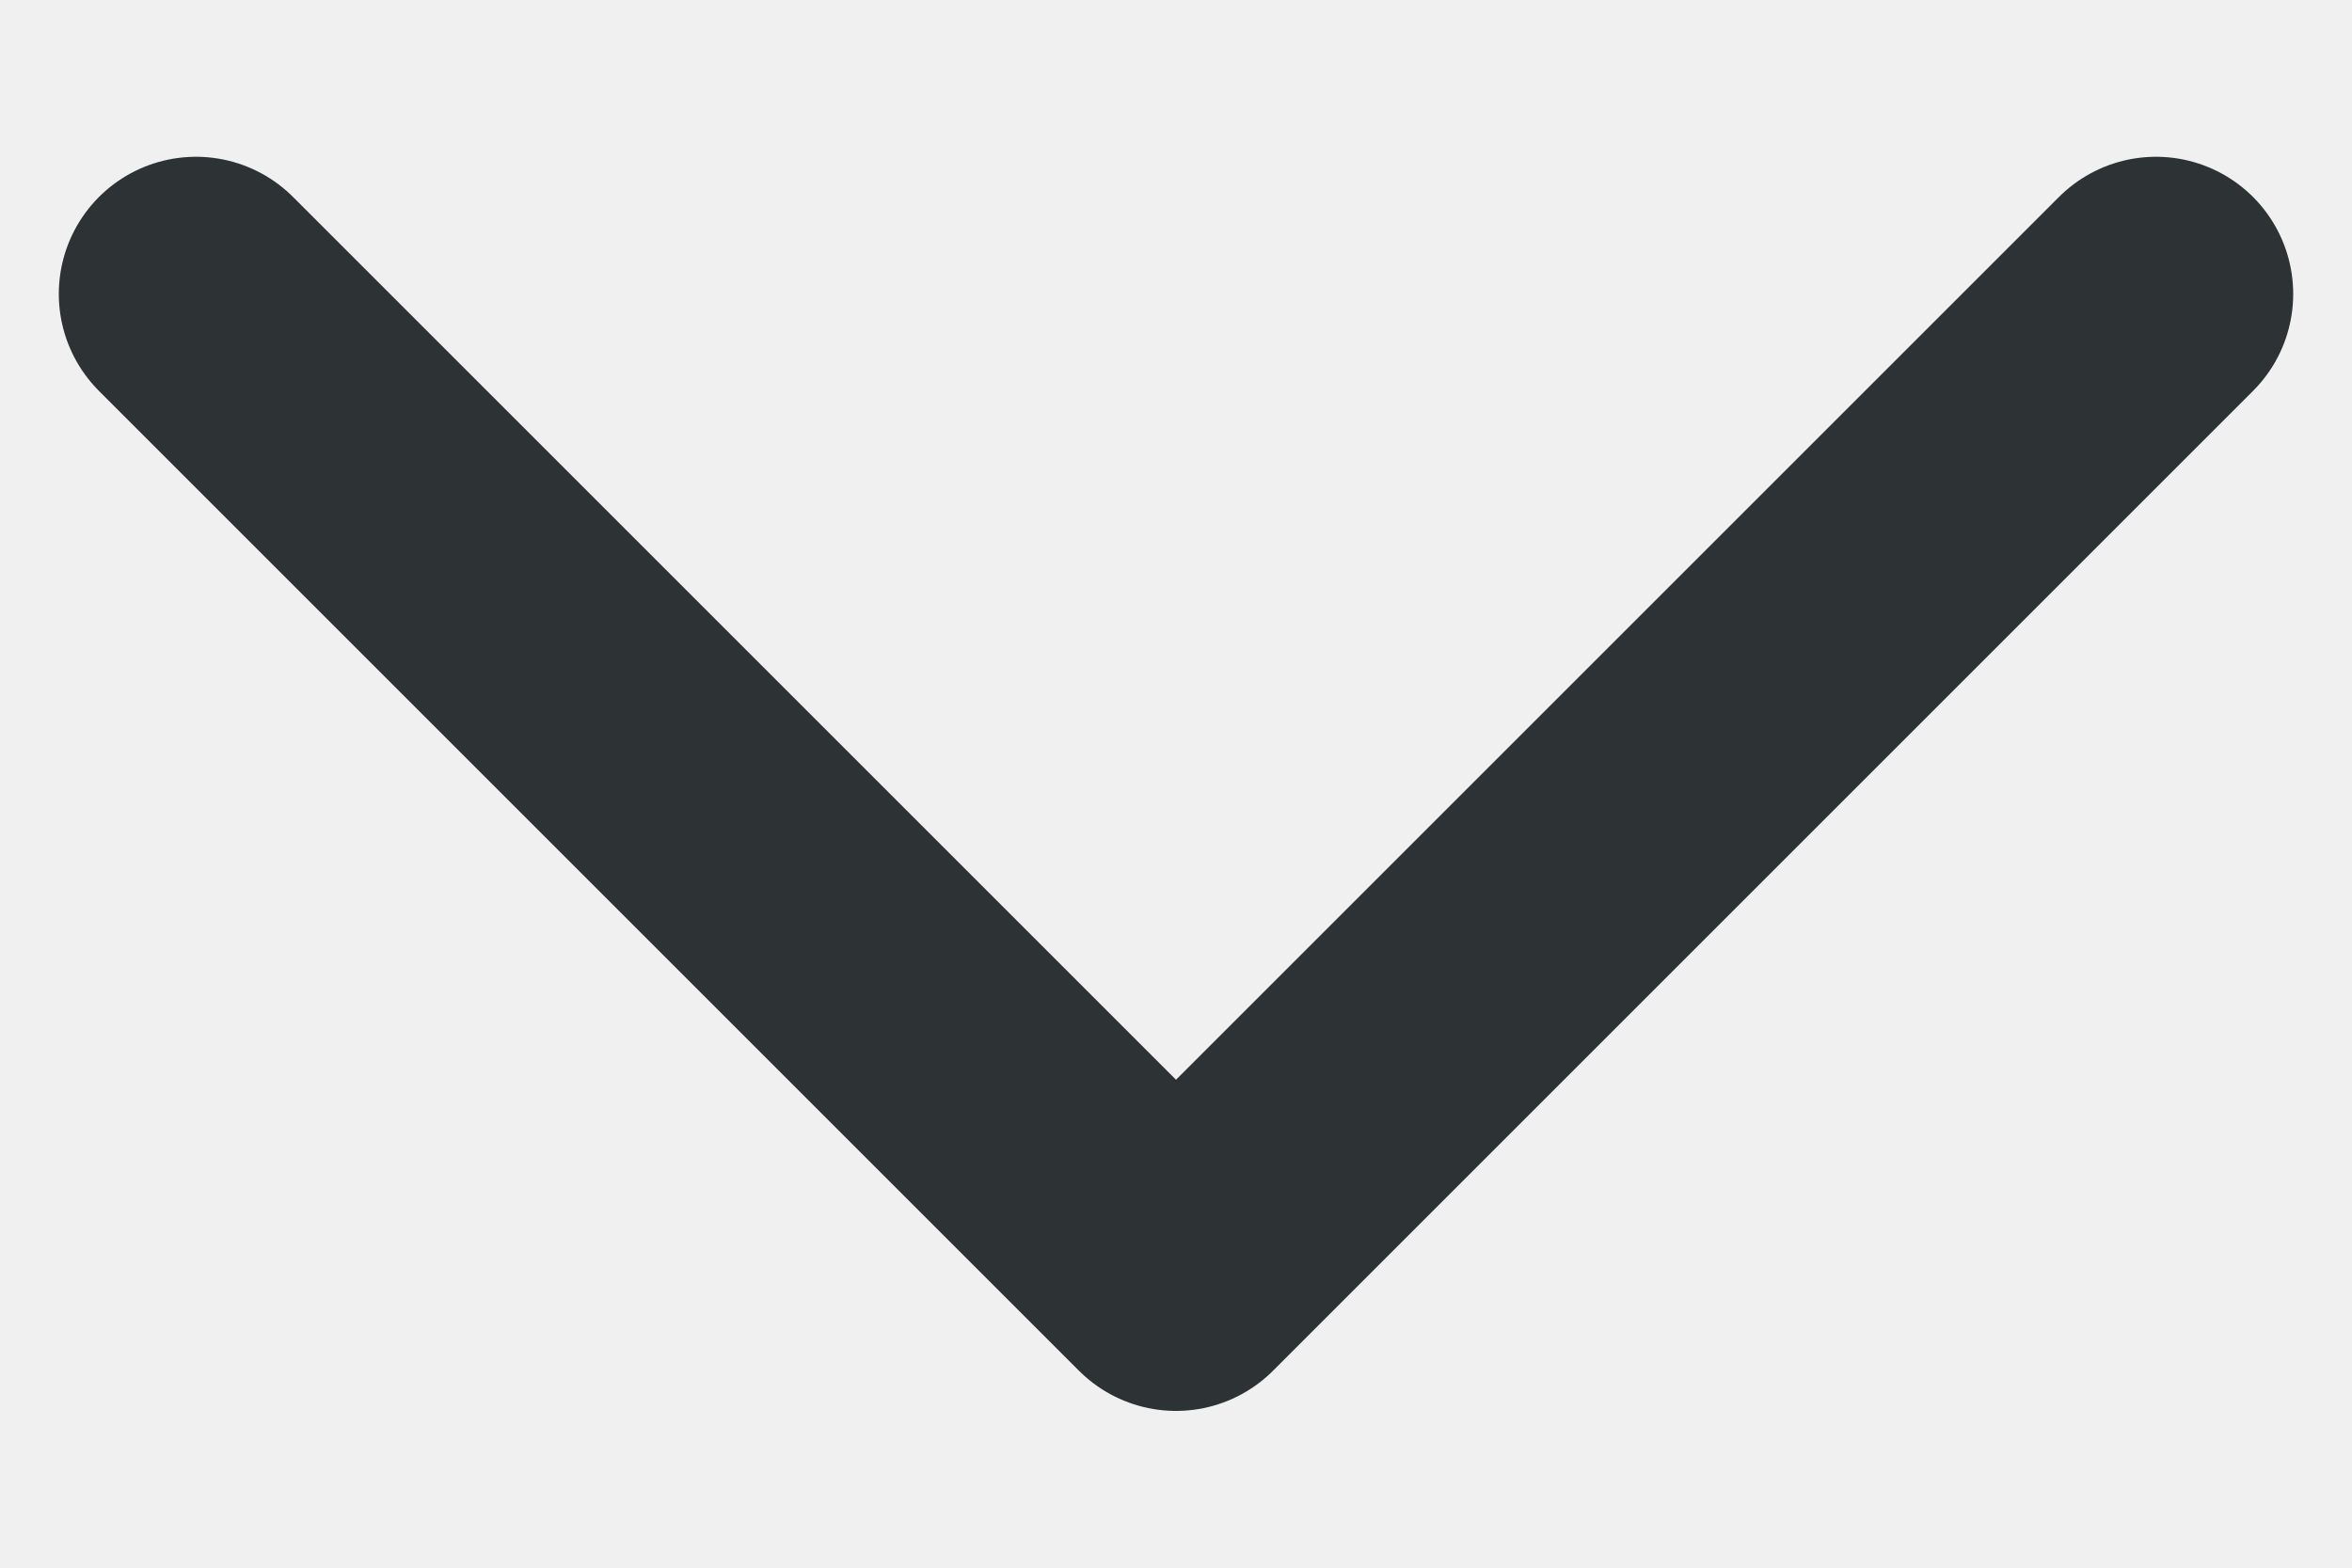
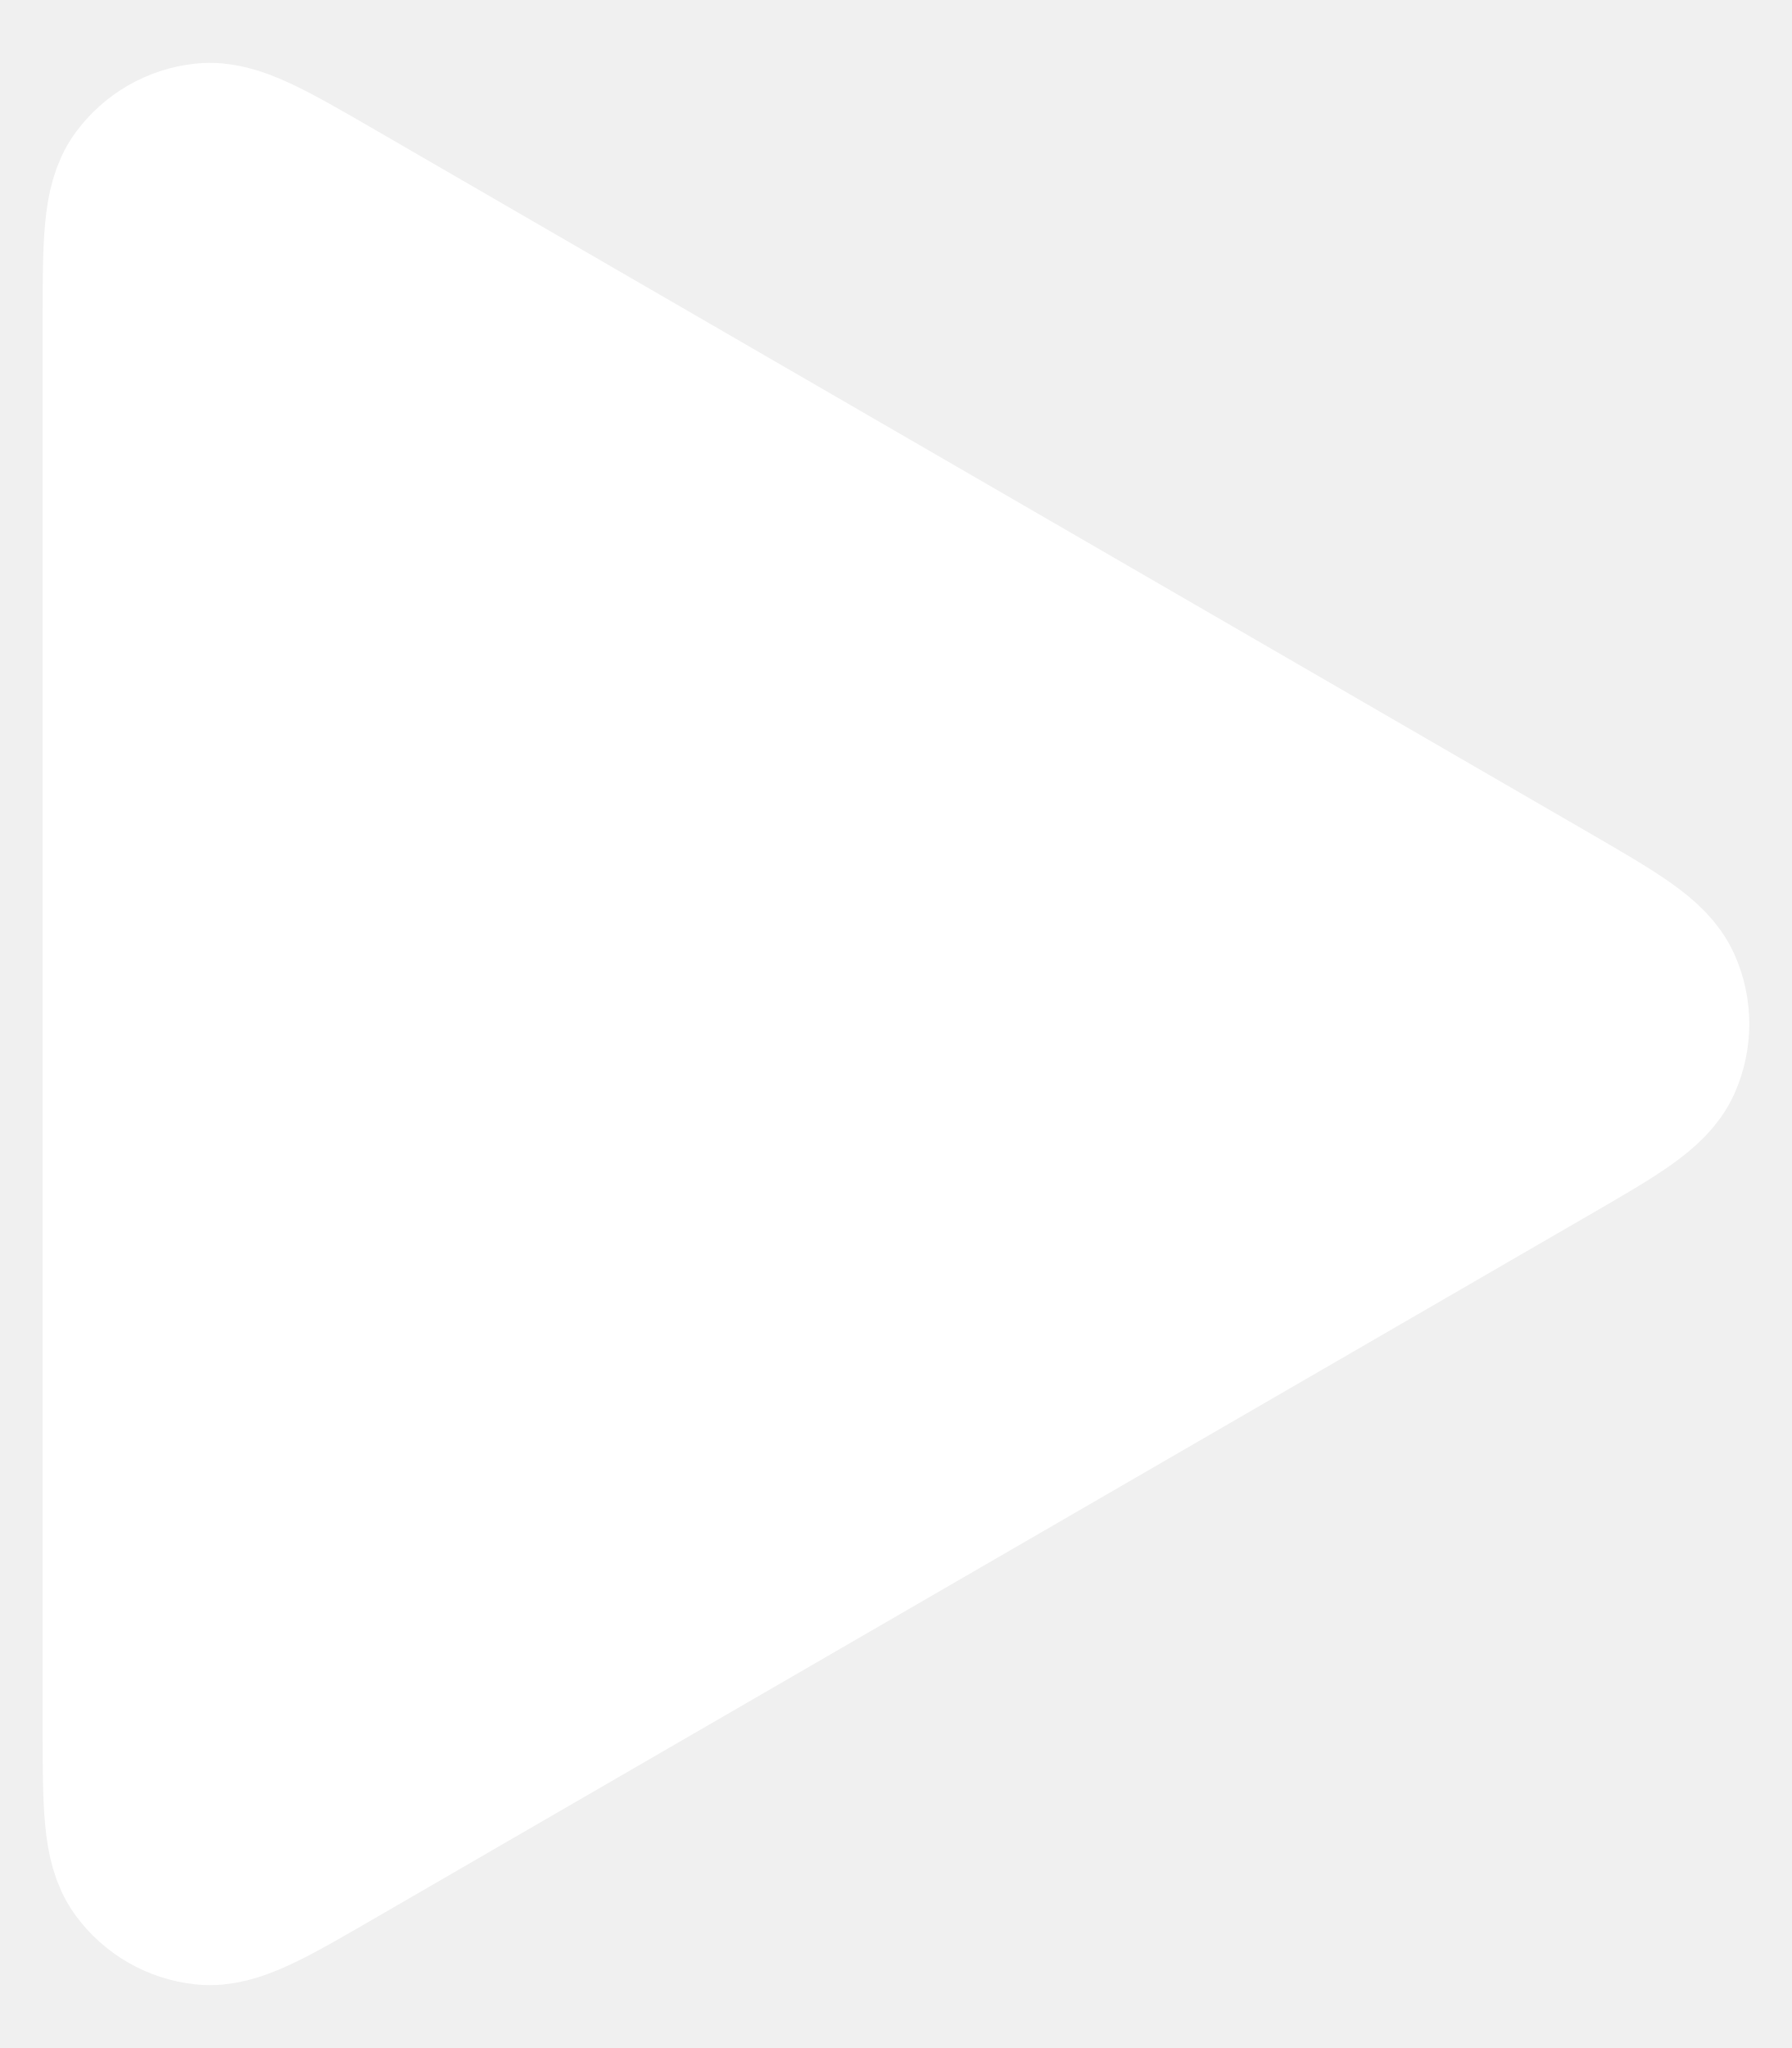
- <svg xmlns="http://www.w3.org/2000/svg" width="12" height="8" viewBox="0 0 12 8" fill="none">
-   <path d="M1 1.5L6 6.5L11 1.5" stroke="#2D3234" stroke-width="1.4" stroke-linecap="round" stroke-linejoin="round" />
+ <svg xmlns="http://www.w3.org/2000/svg" width="21" height="24" viewBox="0 0 21 24" fill="none">
+   <path d="M3.901 2.39L18.108 10.615C18.893 11.07 19.286 11.297 19.418 11.594C19.533 11.852 19.533 12.147 19.418 12.406C19.286 12.703 18.893 12.93 18.108 13.384L3.901 21.609C3.113 22.066 2.719 22.294 2.396 22.26C2.114 22.23 1.858 22.083 1.691 21.853C1.5 21.59 1.5 21.135 1.5 20.225L1.5 3.775C1.5 2.864 1.5 2.409 1.691 2.146C1.858 1.917 2.114 1.769 2.396 1.74C2.719 1.706 3.113 1.934 3.901 2.39Z" fill="white" stroke="white" stroke-width="2" stroke-linecap="round" stroke-linejoin="round" />
</svg>
